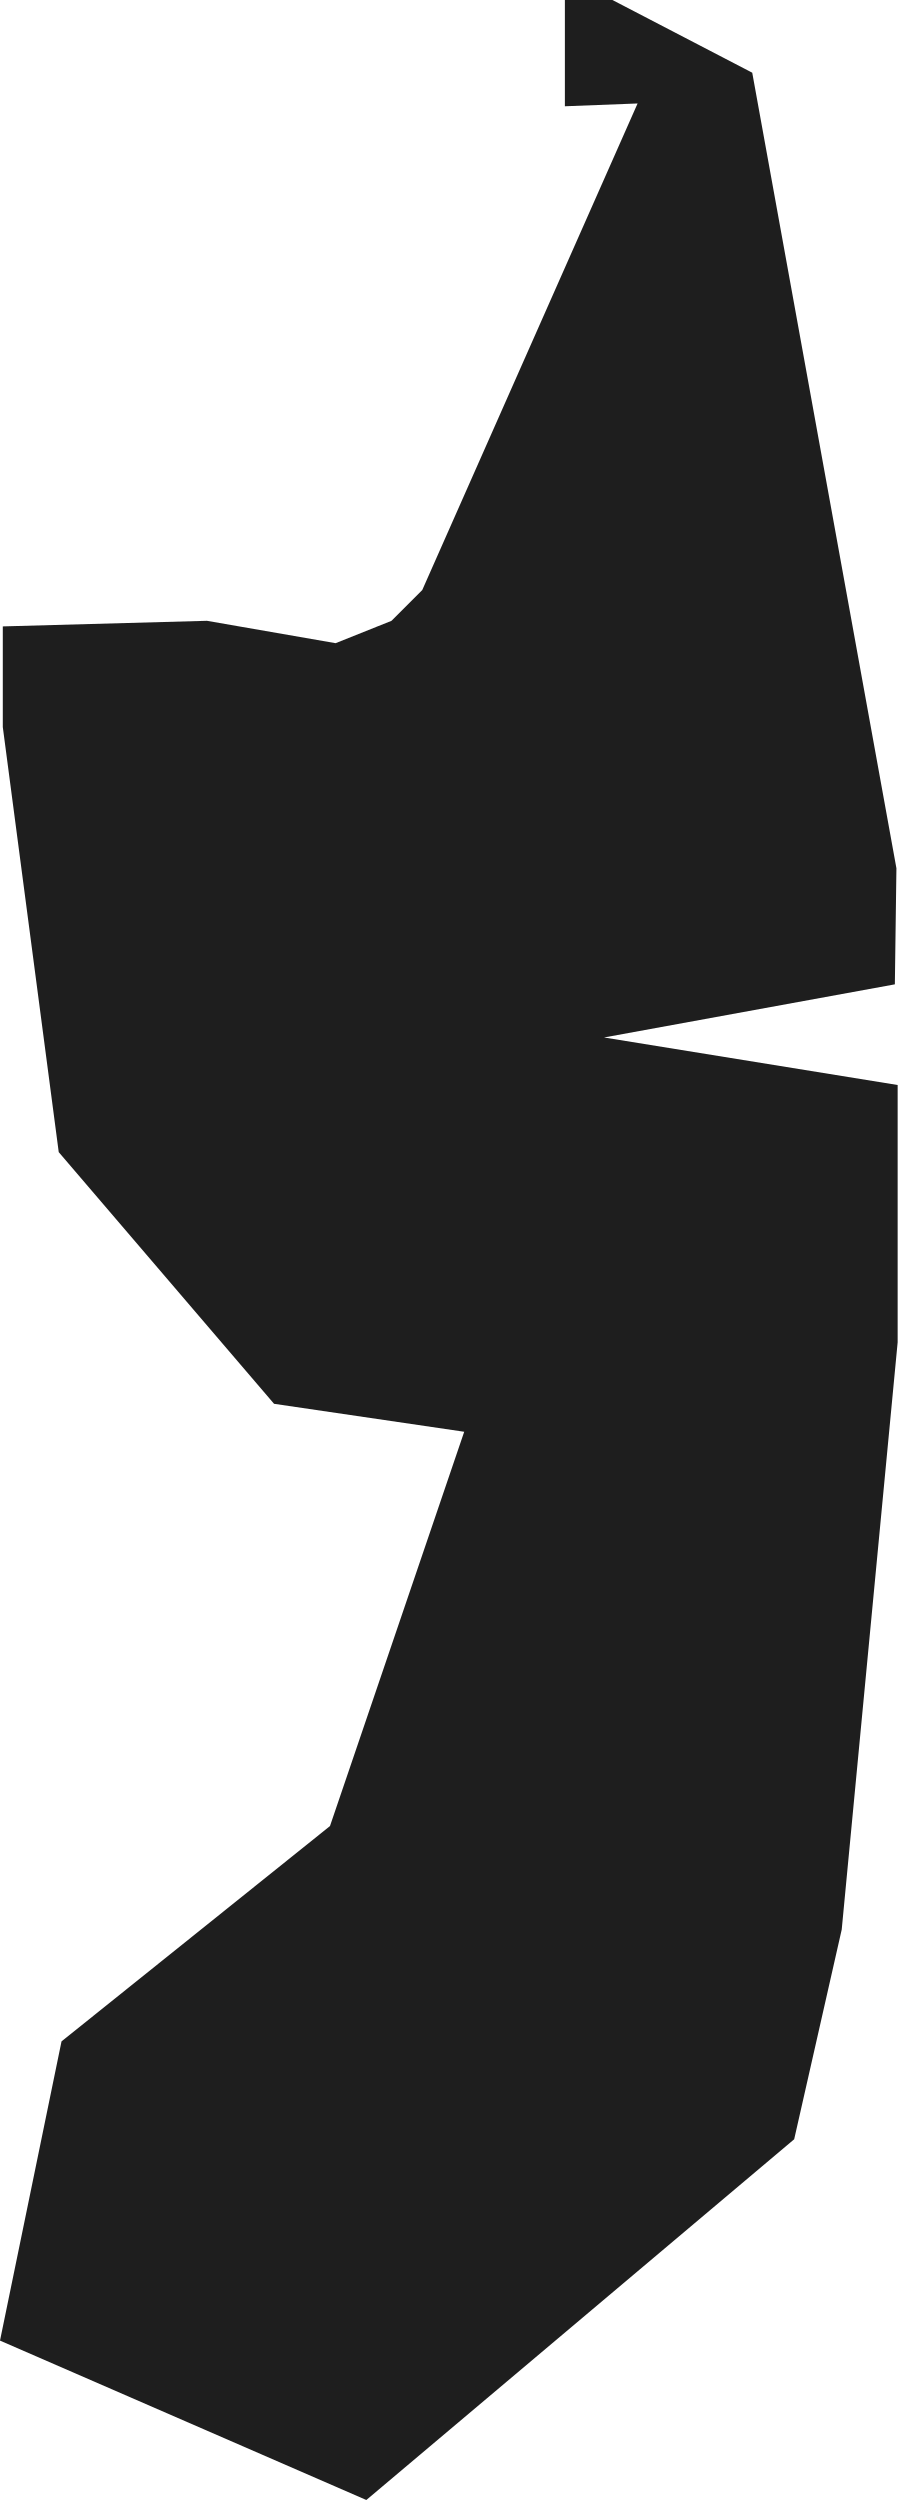
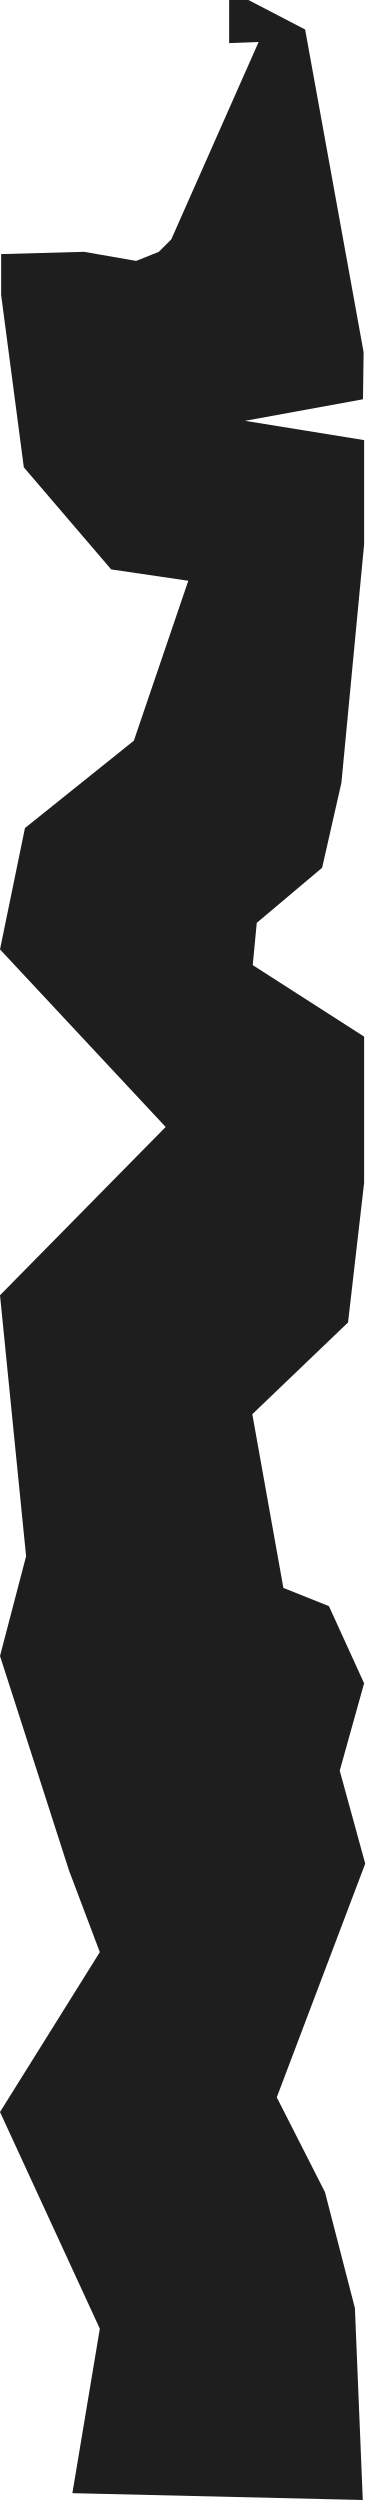
- <svg xmlns="http://www.w3.org/2000/svg" viewBox="0 0 321 894">
+ <svg xmlns="http://www.w3.org/2000/svg" viewBox="0 0 321.99 2204">
  <defs>
    <style>.cls-1{fill:#1e1e1e;}</style>
  </defs>
  <g id="Layer_2" data-name="Layer 2">
-     <g id="PHONE">
-       <g id="Slide1">
-         <g id="Petetion">
-           <polyline class="cls-1" points="202 38 228 37 151 211 140 222 120 230 74 222 1 224 1 260 21 412 98 502 166 512 118 653 22 730 0 837 131 894 284 765 301 690 321 480 321 388 216 371 320 352 320.56 310.5 269 26 219 0 202 0" />
+     <g id="Layer_1-2" data-name="Layer 1">
+       <g id="Layer_2-2" data-name="Layer 2">
+         <g id="PHONE">
+           <g id="Slide1">
+             <g id="Petetion">
+               <polyline class="cls-1" points="202 38 228 37 151 211 140 222 120 230 74 222 1 224 1 260 21 412 98 502 166 512 118 653 22 730 0 837 146.03 993.53 0 1141.89 23 1372 0 1459.92 39.44 1582.51 60.81 1648.94 88 1721 0 1861.96 88 2053 63.81 2197.99 319.83 2204 312.89 2034.8 286.49 1932.57 244 1849 321.99 1642.98 299.51 1561.04 321 1484 290 1416 249.83 1399.91 222.44 1246.76 306.83 1165.89 321 1042.88 321 913.87 222.82 850.86 226.36 813.6 284 765 301 690 321 480 321 388 216 371 320 352 320.56 310.5 269 26 219 0 202 0" />
+             </g>
+           </g>
        </g>
      </g>
    </g>
  </g>
</svg>
